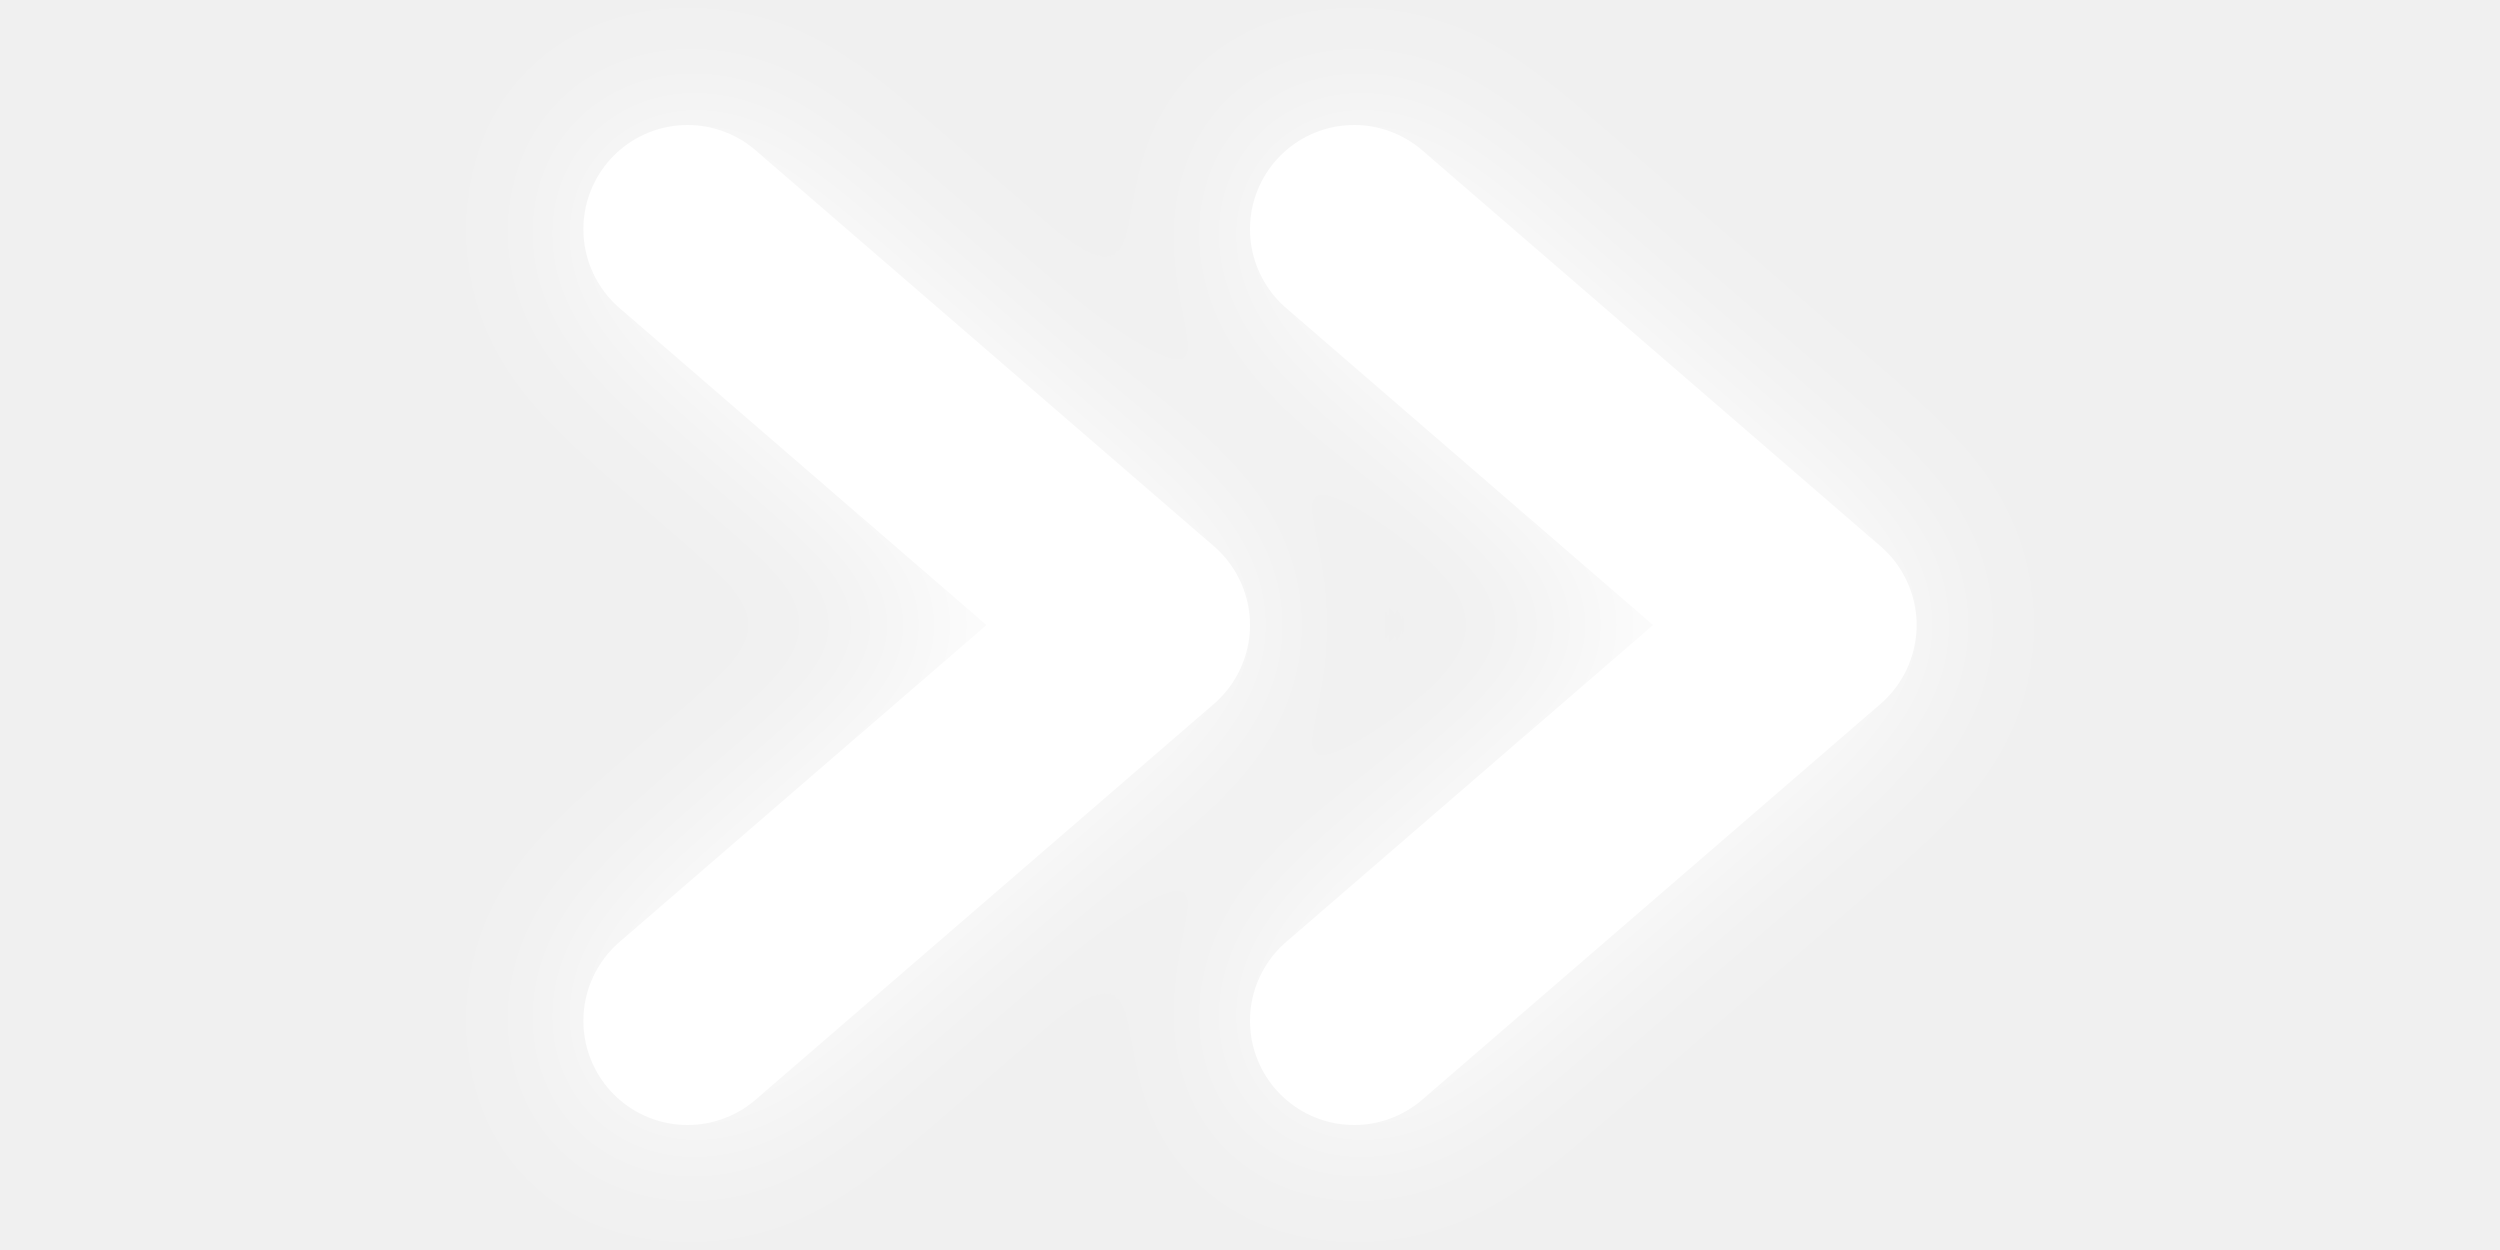
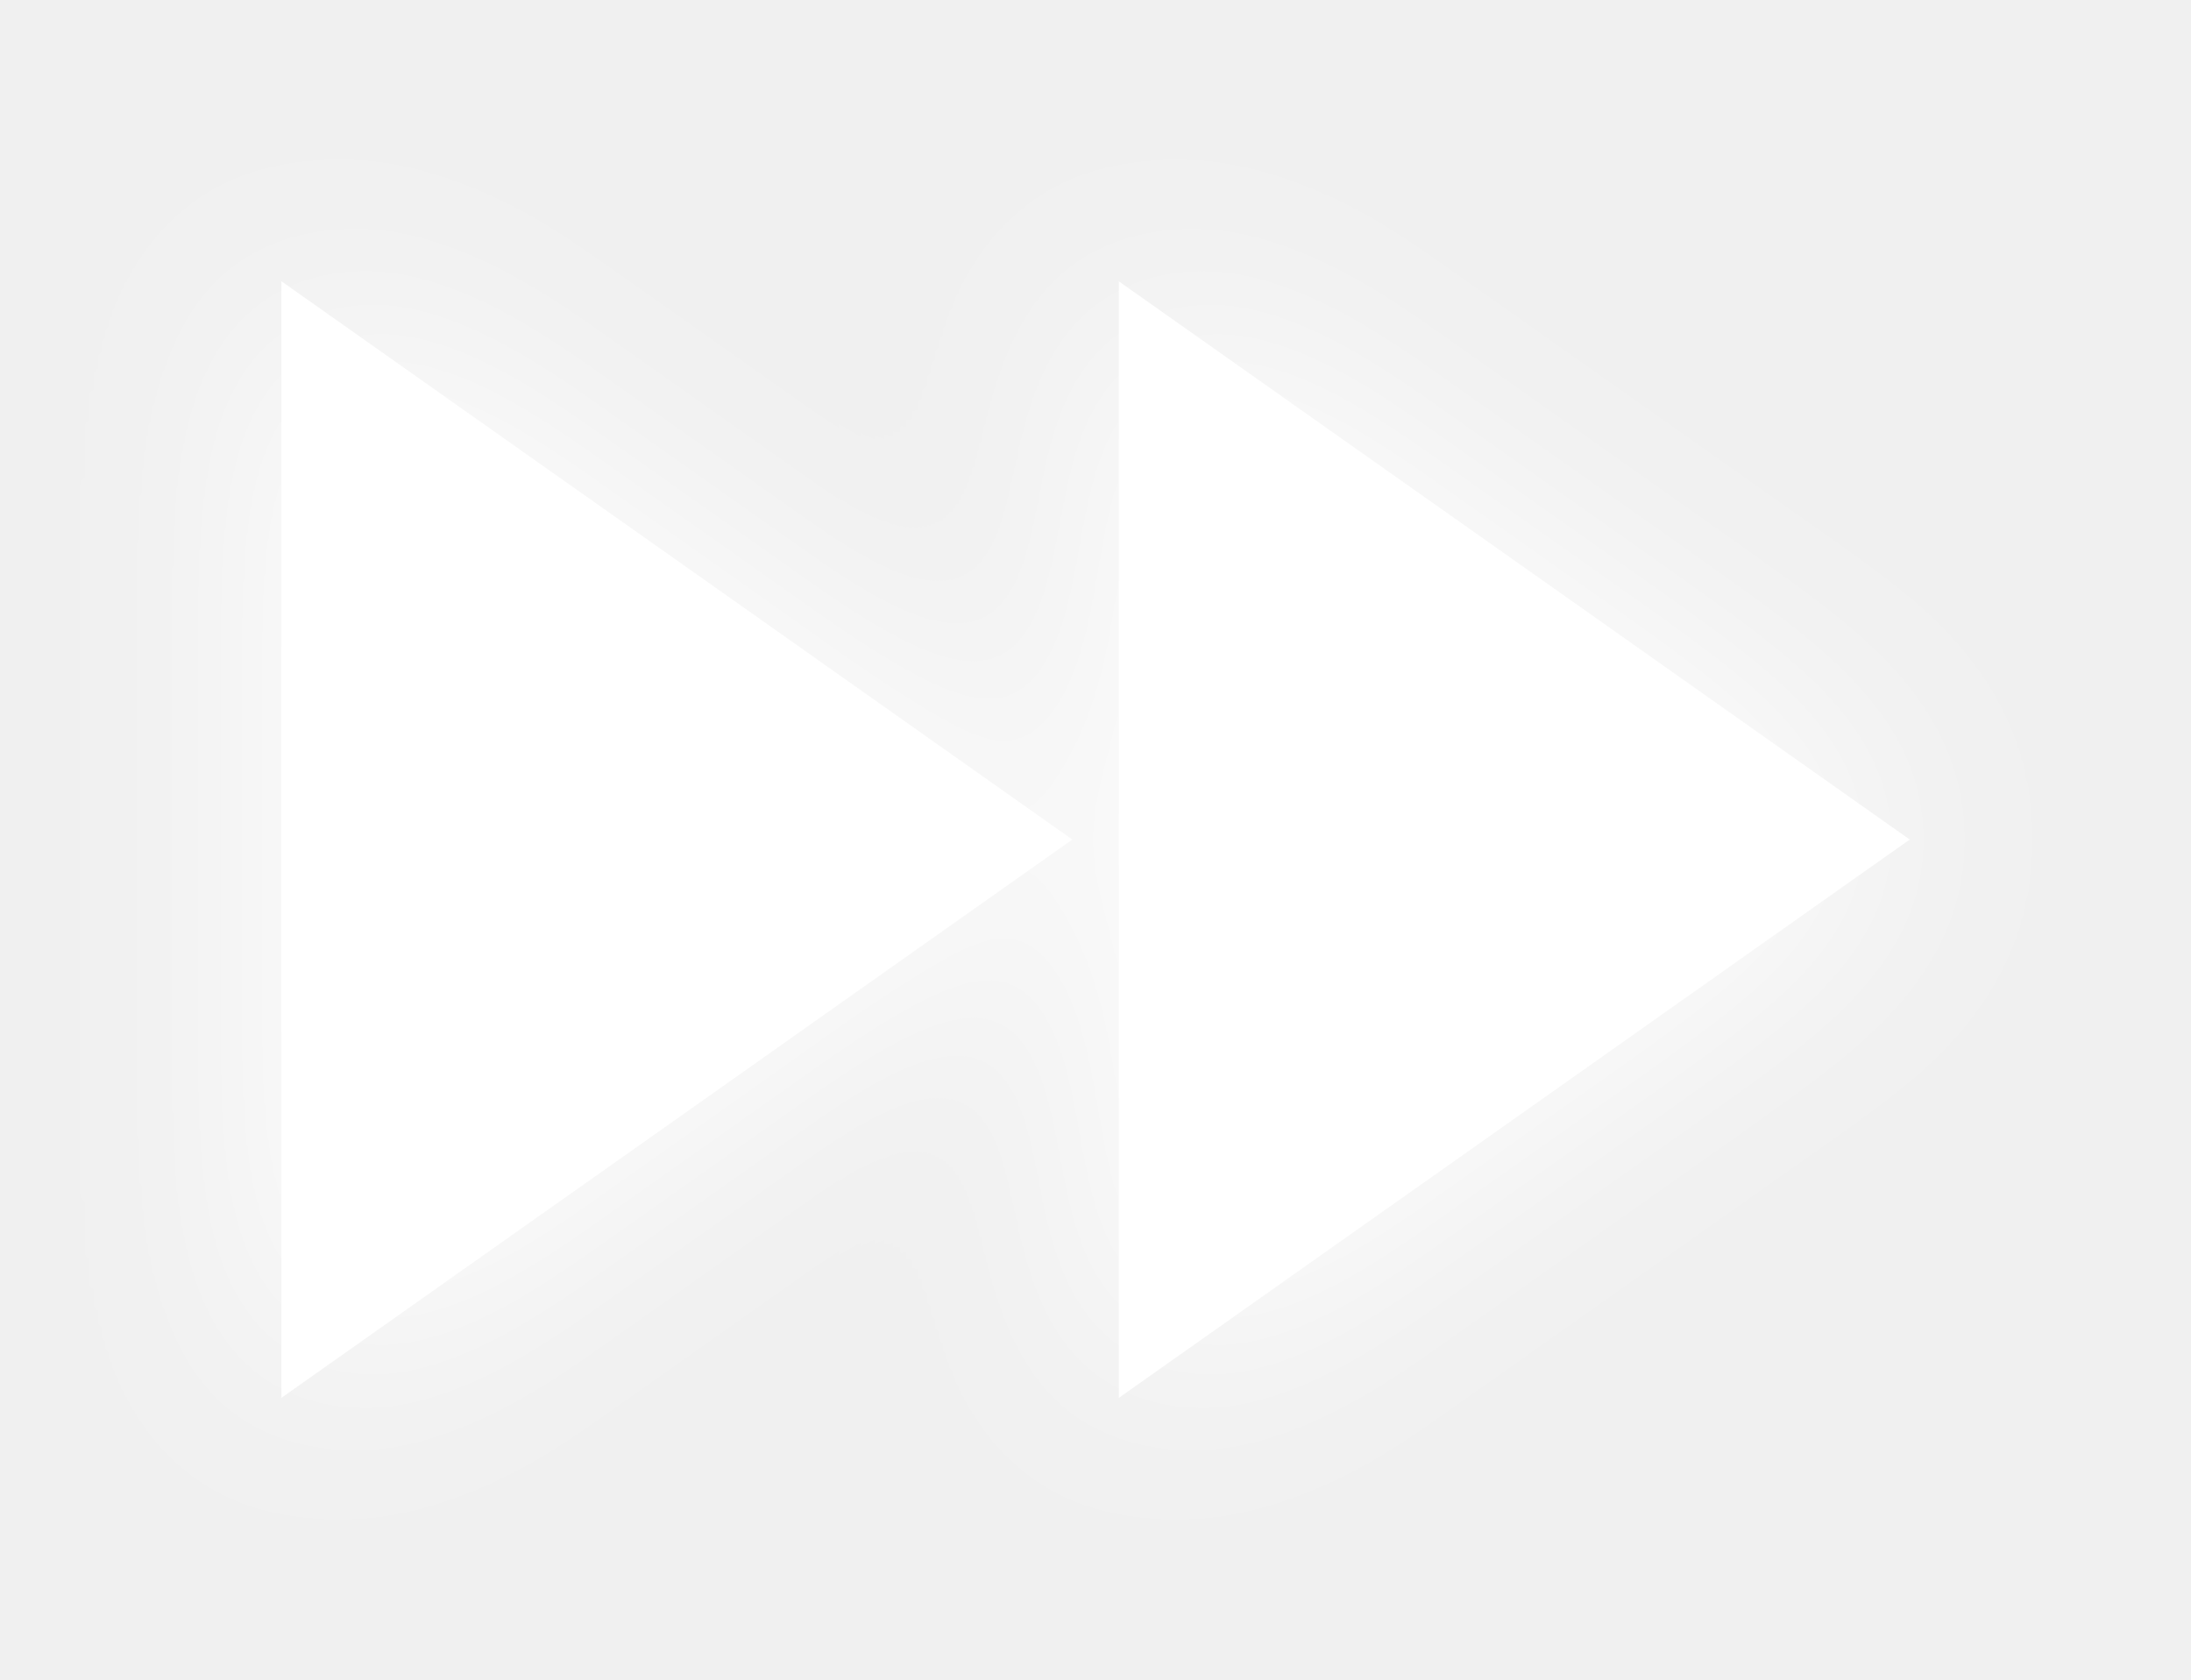
- <svg xmlns="http://www.w3.org/2000/svg" width="60" height="30" viewBox="0 0 15.875 7.937" version="1.1" id="svg5">
+ <svg xmlns="http://www.w3.org/2000/svg" width="47.094" height="36.094" viewBox="0 0 12.46 9.55" version="1.1" id="svg5">
  <defs id="defs2">
-     <filter style="color-interpolation-filters:sRGB;" id="filter901" x="-0.261" y="-0.37" width="1.521" height="1.741">
+     <filter style="color-interpolation-filters:sRGB" id="filter901" x="-0.261" y="-0.37" width="1.521" height="1.741">
      <feGaussianBlur stdDeviation="0.5 0.5" result="blur" id="feGaussianBlur899" />
    </filter>
+     <filter style="color-interpolation-filters:sRGB" id="filter1082" x="-0.173" y="-0.252" width="1.346" height="1.504">
+       <feGaussianBlur stdDeviation="1 1" result="blur" id="feGaussianBlur1080" />
+     </filter>
  </defs>
-   <g id="layer1">
-     <g id="g851">
-       <path style="fill:none;stroke:#ffffff;stroke-width:1.323;stroke-linecap:round;stroke-linejoin:round;stroke-miterlimit:4;stroke-dasharray:none;stroke-opacity:1" d="M 4.366,1.455 7.276,3.969 4.366,6.482" id="path855" />
-       <path style="fill:none;stroke:#ffffff;stroke-width:1.323;stroke-linecap:round;stroke-linejoin:round;stroke-miterlimit:4;stroke-dasharray:none;stroke-opacity:1" d="M 8.599,1.455 11.509,3.969 8.599,6.482" id="path855-3" />
+   <g id="layer1" transform="translate(-1.707238,0.8062499)">
+     <g id="g837" transform="matrix(0.6666667,0,0,0.6666667,5.124647,-0.09617596)" style="stroke-width:1.5">
+       <path d="m 4.418,1.335 v 9.525 l 6.747,-4.763 m -13.891,4.763 6.747,-4.763 -6.747,-4.763 z" id="path3280" style="fill:#ffffff;fill-opacity:1;stroke-width:0.397" />
    </g>
-     <g id="g851-3" style="filter:url(#filter901)">
-       <path style="fill:none;stroke:#ffffff;stroke-width:1.323;stroke-linecap:round;stroke-linejoin:round;stroke-miterlimit:4;stroke-dasharray:none;stroke-opacity:1" d="M 4.366,1.455 7.276,3.969 4.366,6.482" id="path855-6" />
-       <path style="fill:none;stroke:#ffffff;stroke-width:1.323;stroke-linecap:round;stroke-linejoin:round;stroke-miterlimit:4;stroke-dasharray:none;stroke-opacity:1" d="M 8.599,1.455 11.509,3.969 8.599,6.482" id="path855-3-7" />
+     <g id="g1078" transform="matrix(0.6666667,0,0,0.6666667,5.124647,-0.09617596)" style="stroke-width:1.5;filter:url(#filter1082)">
+       <path d="m 4.418,1.335 v 9.525 l 6.747,-4.763 m -13.891,4.763 6.747,-4.763 -6.747,-4.763 z" id="path1076" style="fill:#ffffff;fill-opacity:1;stroke-width:0.397" />
+     </g>
+     <g id="g834" transform="matrix(0.2645833,0,0,0.2645833,1.544138,-0.8062499)">
+       <text xml:space="preserve" style="font-size:20.362px;line-height:1.25;font-family:osifont;-inkscape-font-specification:osifont;stroke-width:0.509" x="-2.764" y="-4.534" id="text6689">
+         <tspan x="-2.764" y="-4.534" style="stroke-width:0.509" id="tspan11469">modified: renamed, resized, recolored, glow</tspan>
+       </text>
    </g>
  </g>
</svg>
